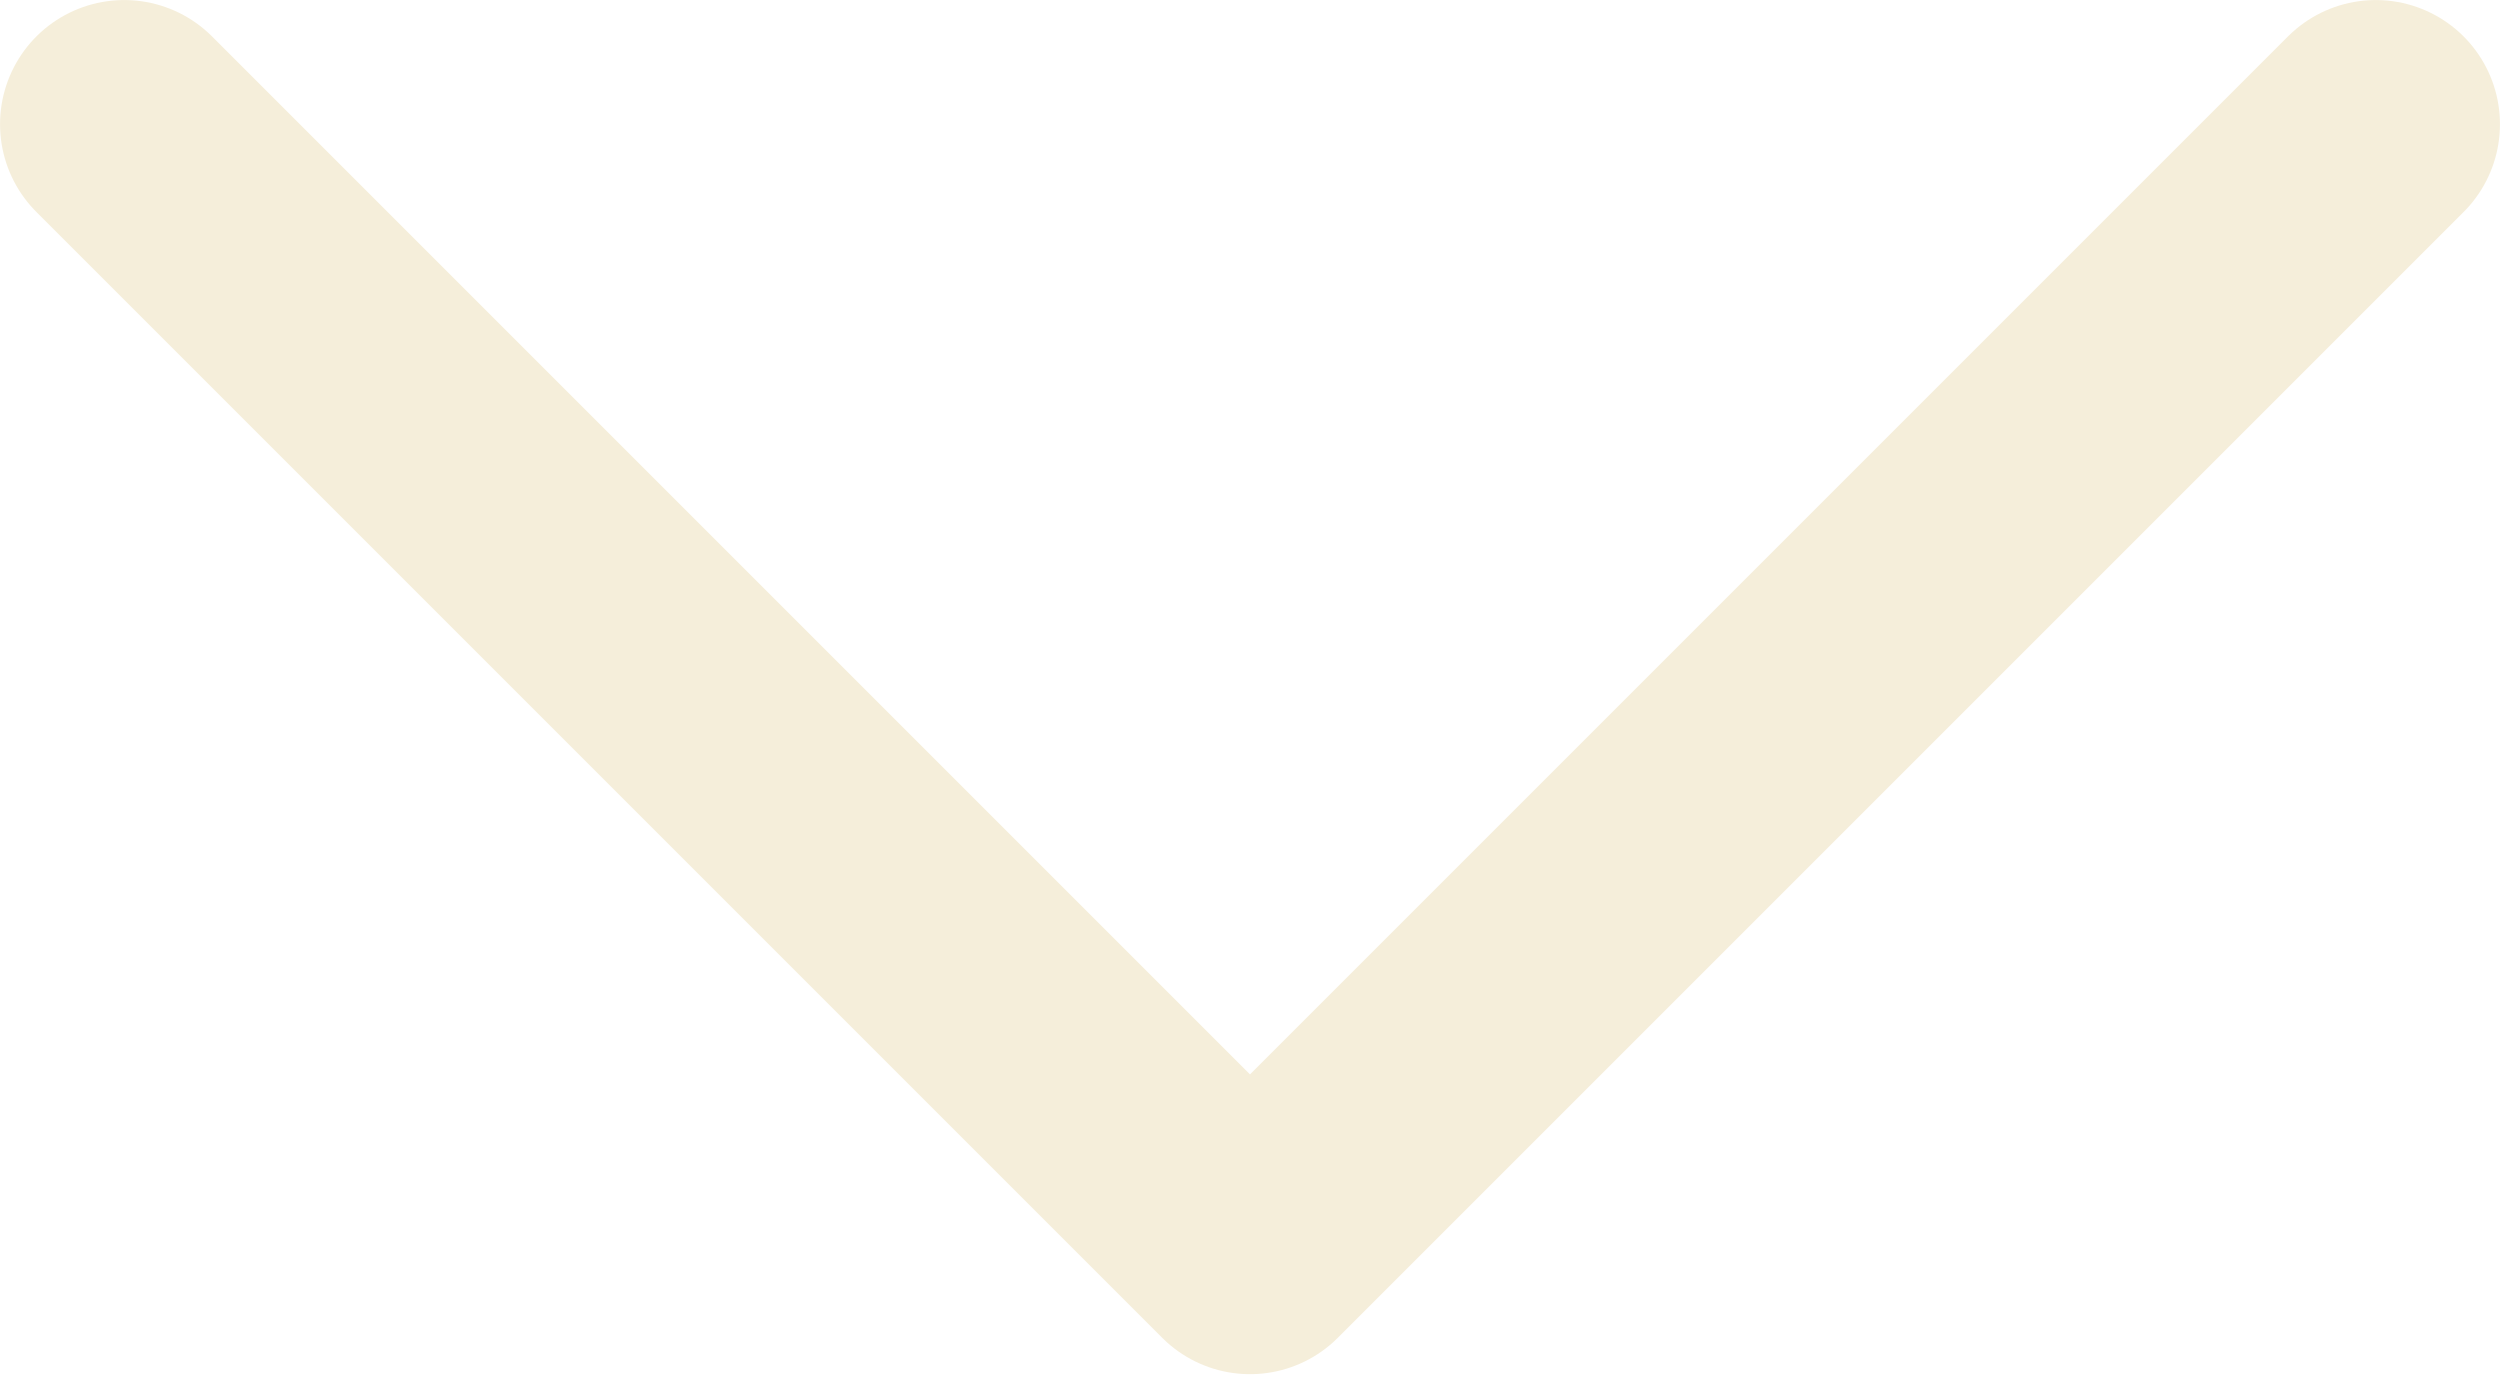
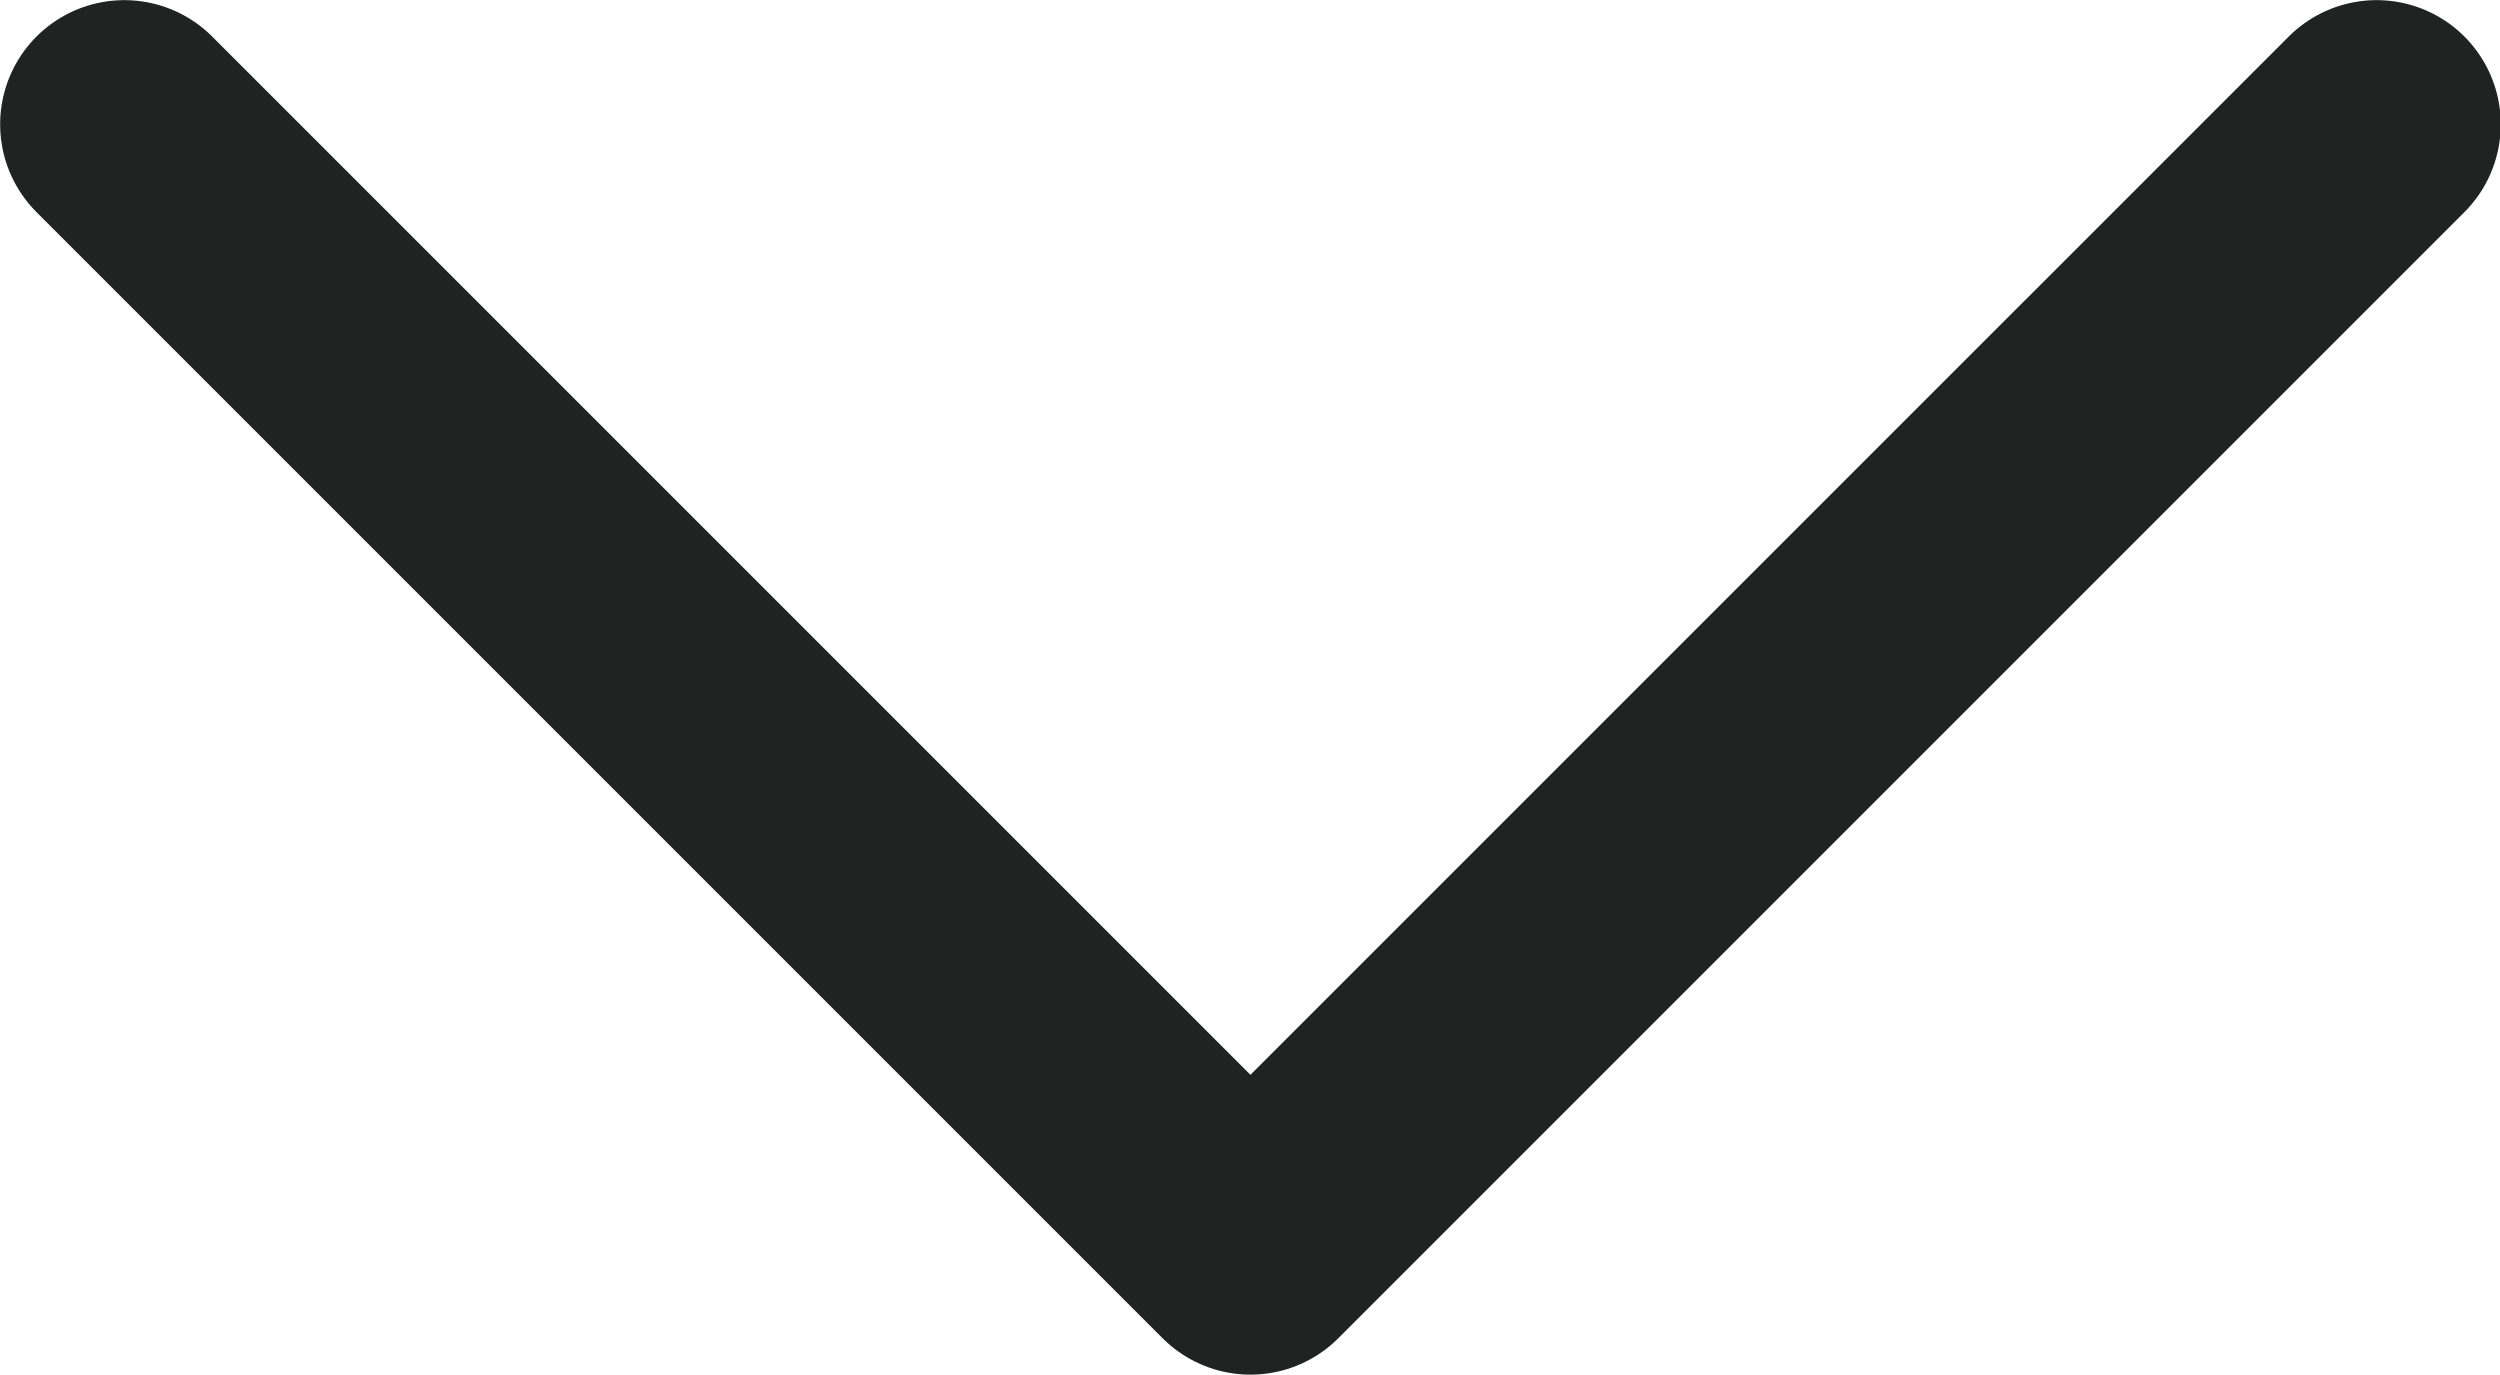
- <svg xmlns="http://www.w3.org/2000/svg" viewBox="0 0 277.54 152.55">
-   <defs>
-     <style>.cls-1{fill:none;stroke:#f5eeda;stroke-linecap:round;stroke-linejoin:round;stroke-width:27.57px;}</style>
-   </defs>
-   <g id="Layer_2" data-name="Layer 2">
-     <g id="Layer_1-2" data-name="Layer 1">
-       <polyline class="cls-1" points="263.75 13.79 138.77 138.77 13.79 13.79" />
+ <svg xmlns="http://www.w3.org/2000/svg" version="1.1" id="Layer_1" x="0px" y="0px" viewBox="0 0 277.5 152.6" style="enable-background:new 0 0 277.5 152.6;" xml:space="preserve">
+   <style type="text/css">
+ 	.st0{fill:none;stroke:#212222;stroke-width:27.57;stroke-linecap:round;stroke-linejoin:round;}
+ </style>
+   <g id="Layer_2_1_">
+     <g id="Layer_1-2">
+       <polyline class="st0" points="263.8,13.8 138.8,138.8 13.8,13.8   " />
    </g>
  </g>
</svg>
